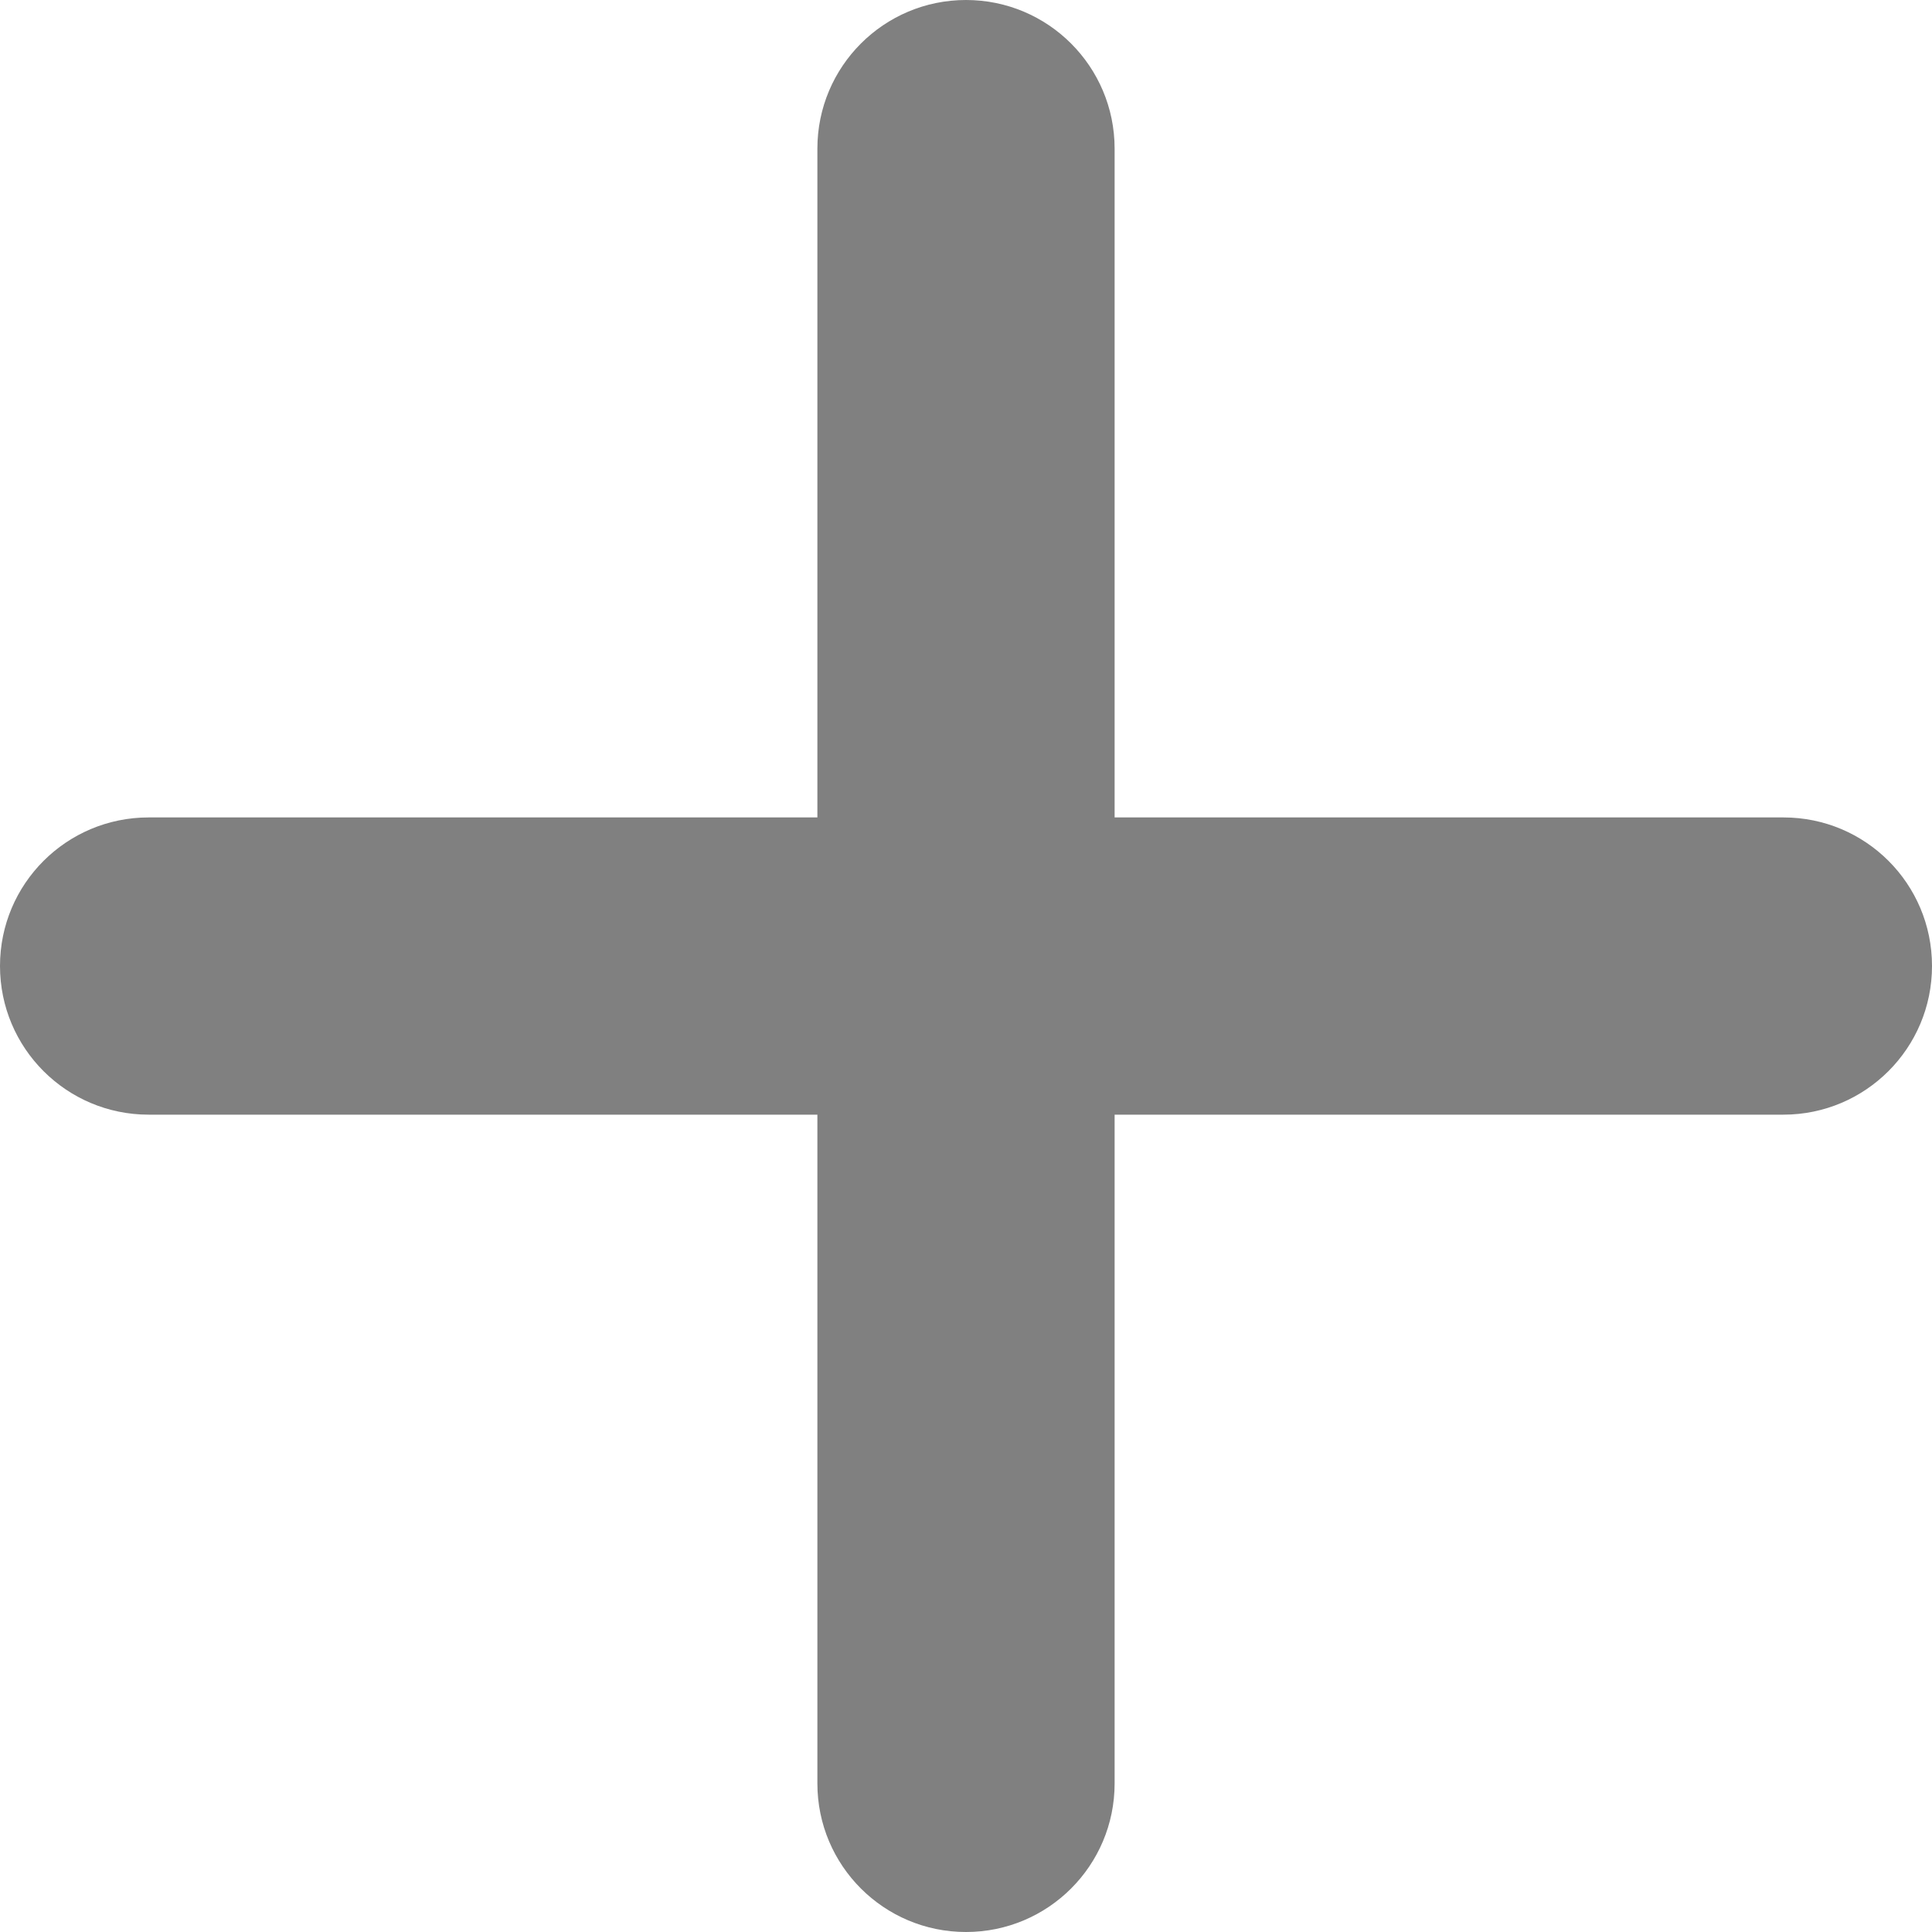
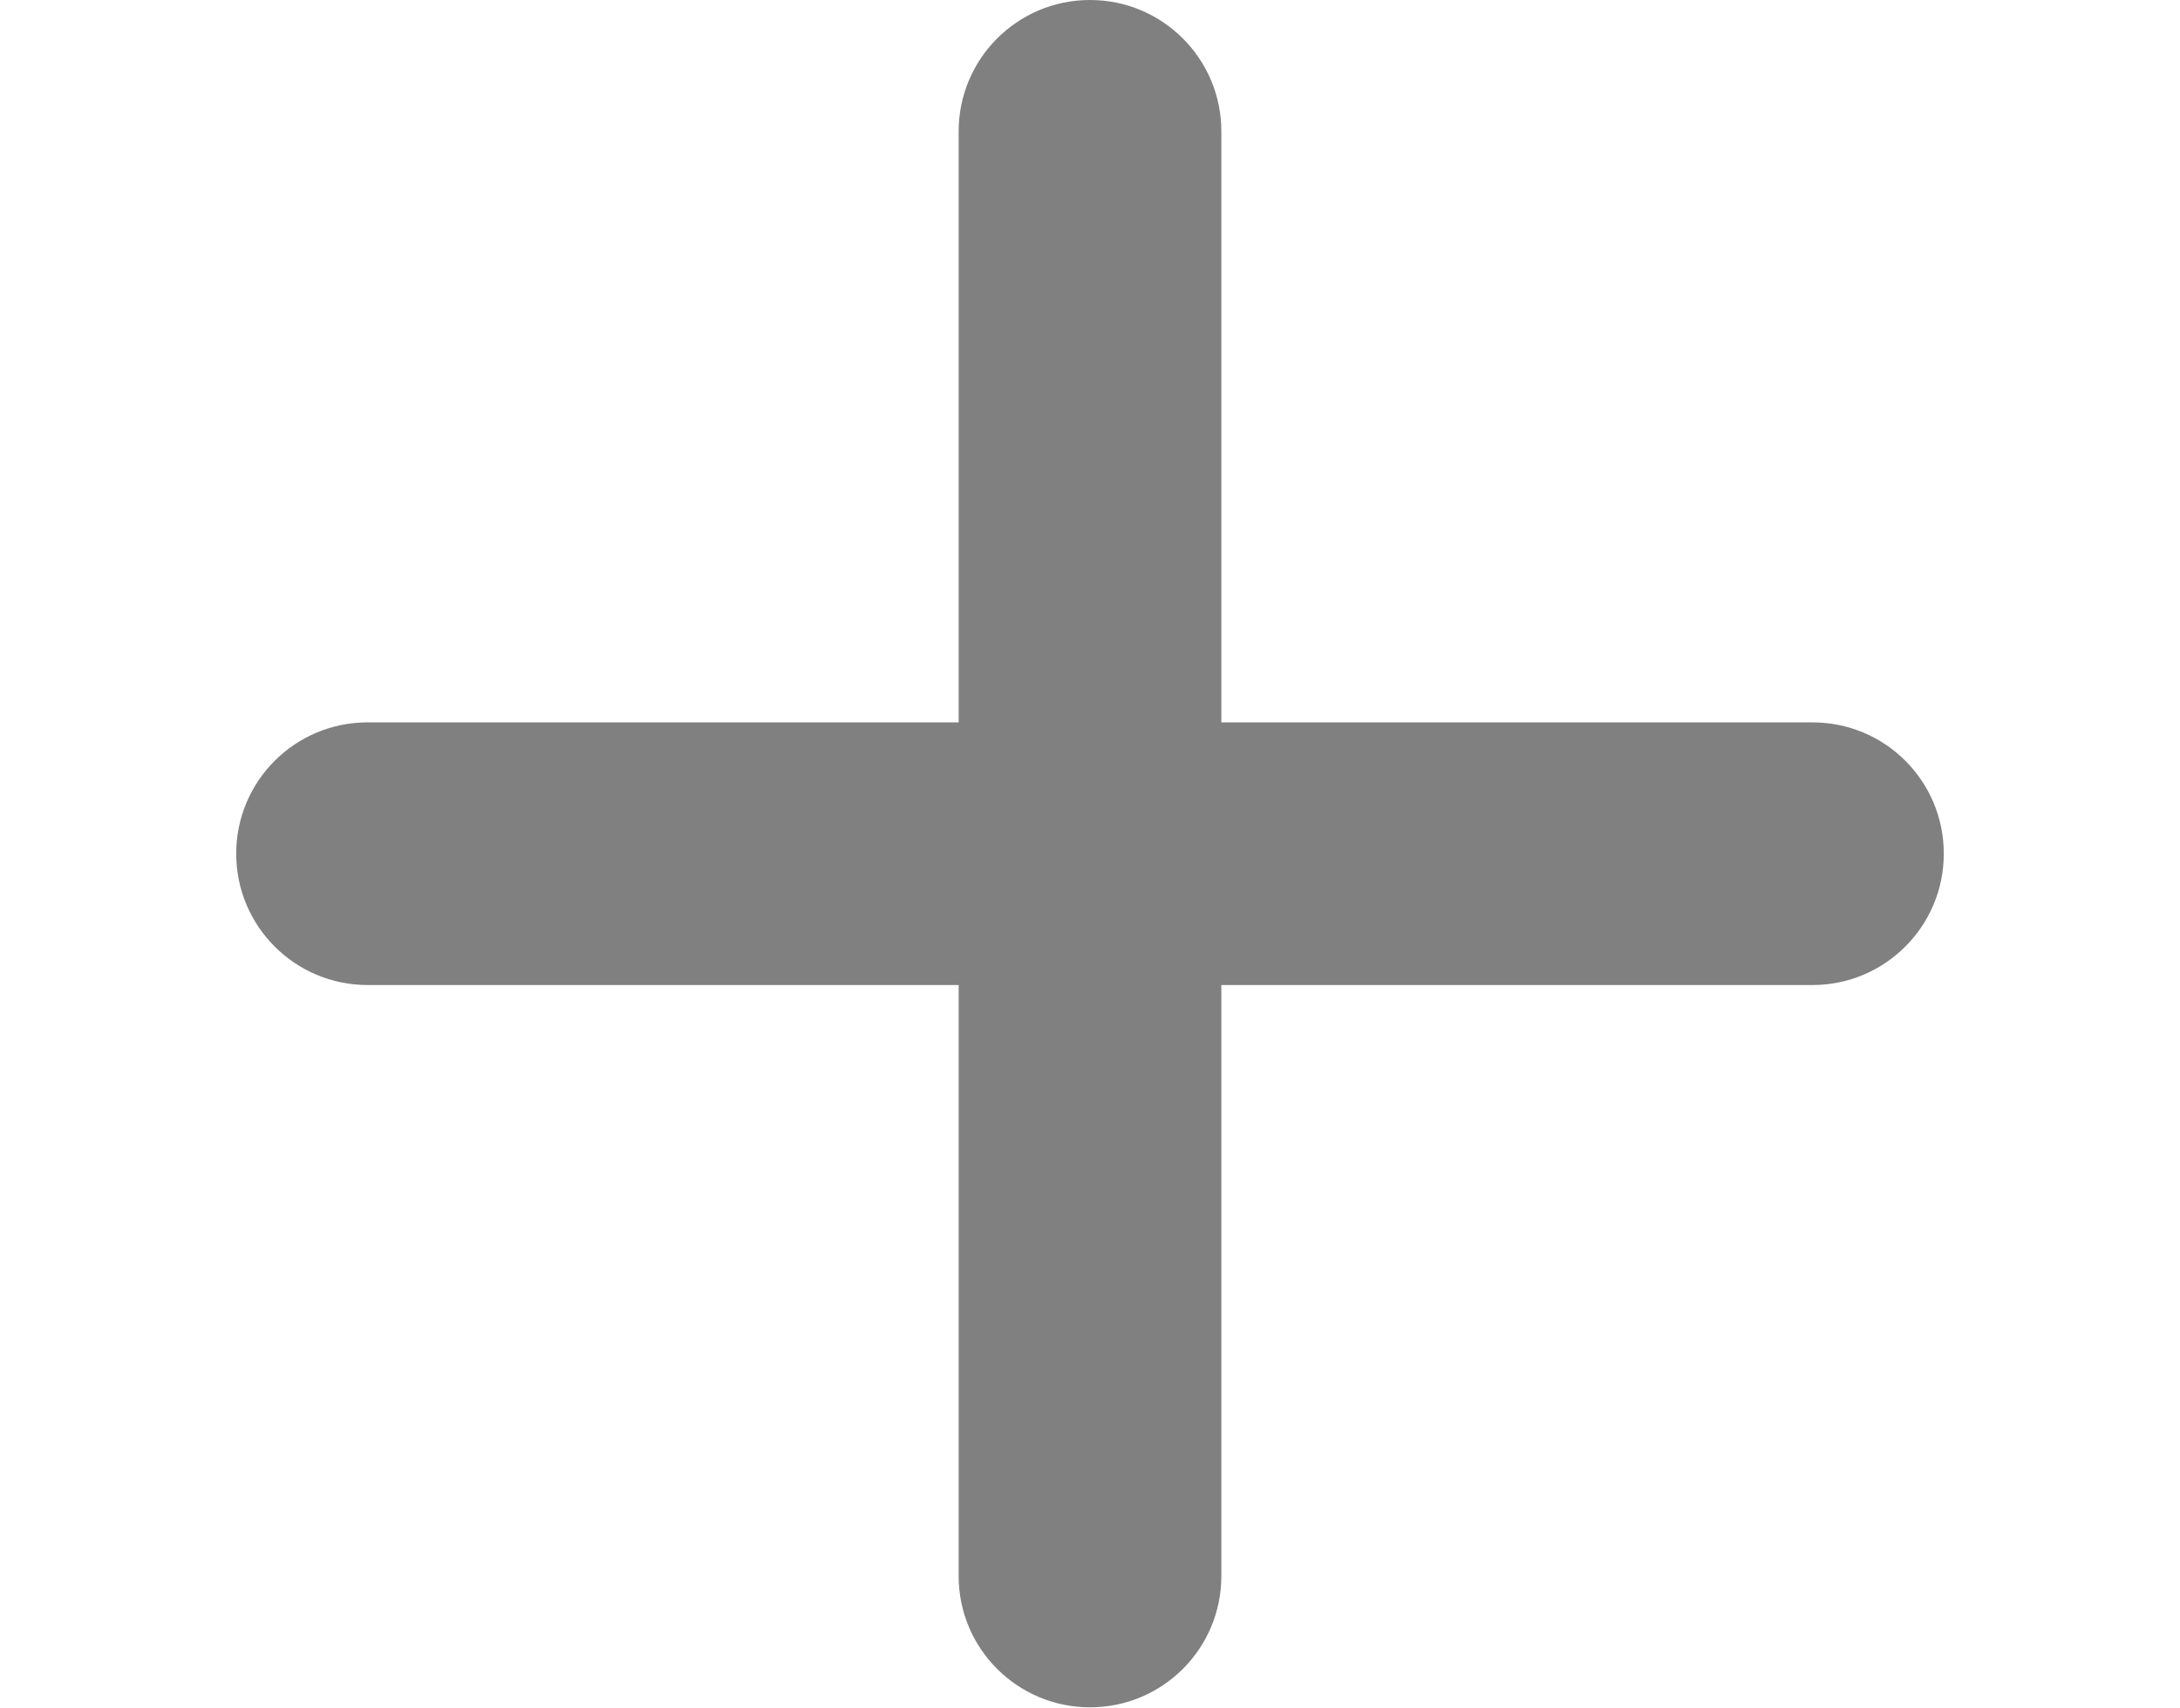
- <svg xmlns="http://www.w3.org/2000/svg" width="100%" height="100%" viewBox="0 0 300 300" version="1.1" xml:space="preserve" style="fill-rule:evenodd;clip-rule:evenodd;stroke-linejoin:round;stroke-miterlimit:2;">
-   <path d="M300,150c0,12.757 -10.335,23.084 -23.077,23.084l-103.846,-0l0,103.847c0,12.757 -10.334,23.069 -23.077,23.069c-12.743,-0 -23.077,-10.312 -23.077,-23.069l-0,-103.847l-103.846,-0c-12.742,-0 -23.077,-10.327 -23.077,-23.084c0,-12.757 10.335,-23.069 23.077,-23.069l103.846,-0l-0,-103.847c-0,-12.757 10.334,-23.084 23.077,-23.084c12.743,-0 23.077,10.327 23.077,23.084l0,103.847l103.846,-0c12.765,-0.008 23.077,10.305 23.077,23.069Z" style="fill:#808080;fill-rule:nonzero;" />
+ <svg xmlns="http://www.w3.org/2000/svg" width="100%" height="100%" viewBox="0 0 383 300" version="1.1" xml:space="preserve" style="fill-rule:evenodd;clip-rule:evenodd;stroke-linejoin:round;stroke-miterlimit:2;">
+   <path d="M341.5,150c0,12.757 -10.335,23.084 -23.077,23.084l-103.846,0l0,103.847c0,12.757 -10.334,23.069 -23.077,23.069c-12.743,-0 -23.077,-10.312 -23.077,-23.069l0,-103.847l-103.846,-0c-12.742,-0 -23.077,-10.327 -23.077,-23.084c0,-12.757 10.335,-23.069 23.077,-23.069l103.846,-0l0,-103.847c0,-12.757 10.334,-23.084 23.077,-23.084c12.743,-0 23.077,10.327 23.077,23.084l0,103.847l103.846,-0c12.765,-0.008 23.077,10.305 23.077,23.069Z" style="fill:#808080;fill-rule:nonzero;" />
</svg>
